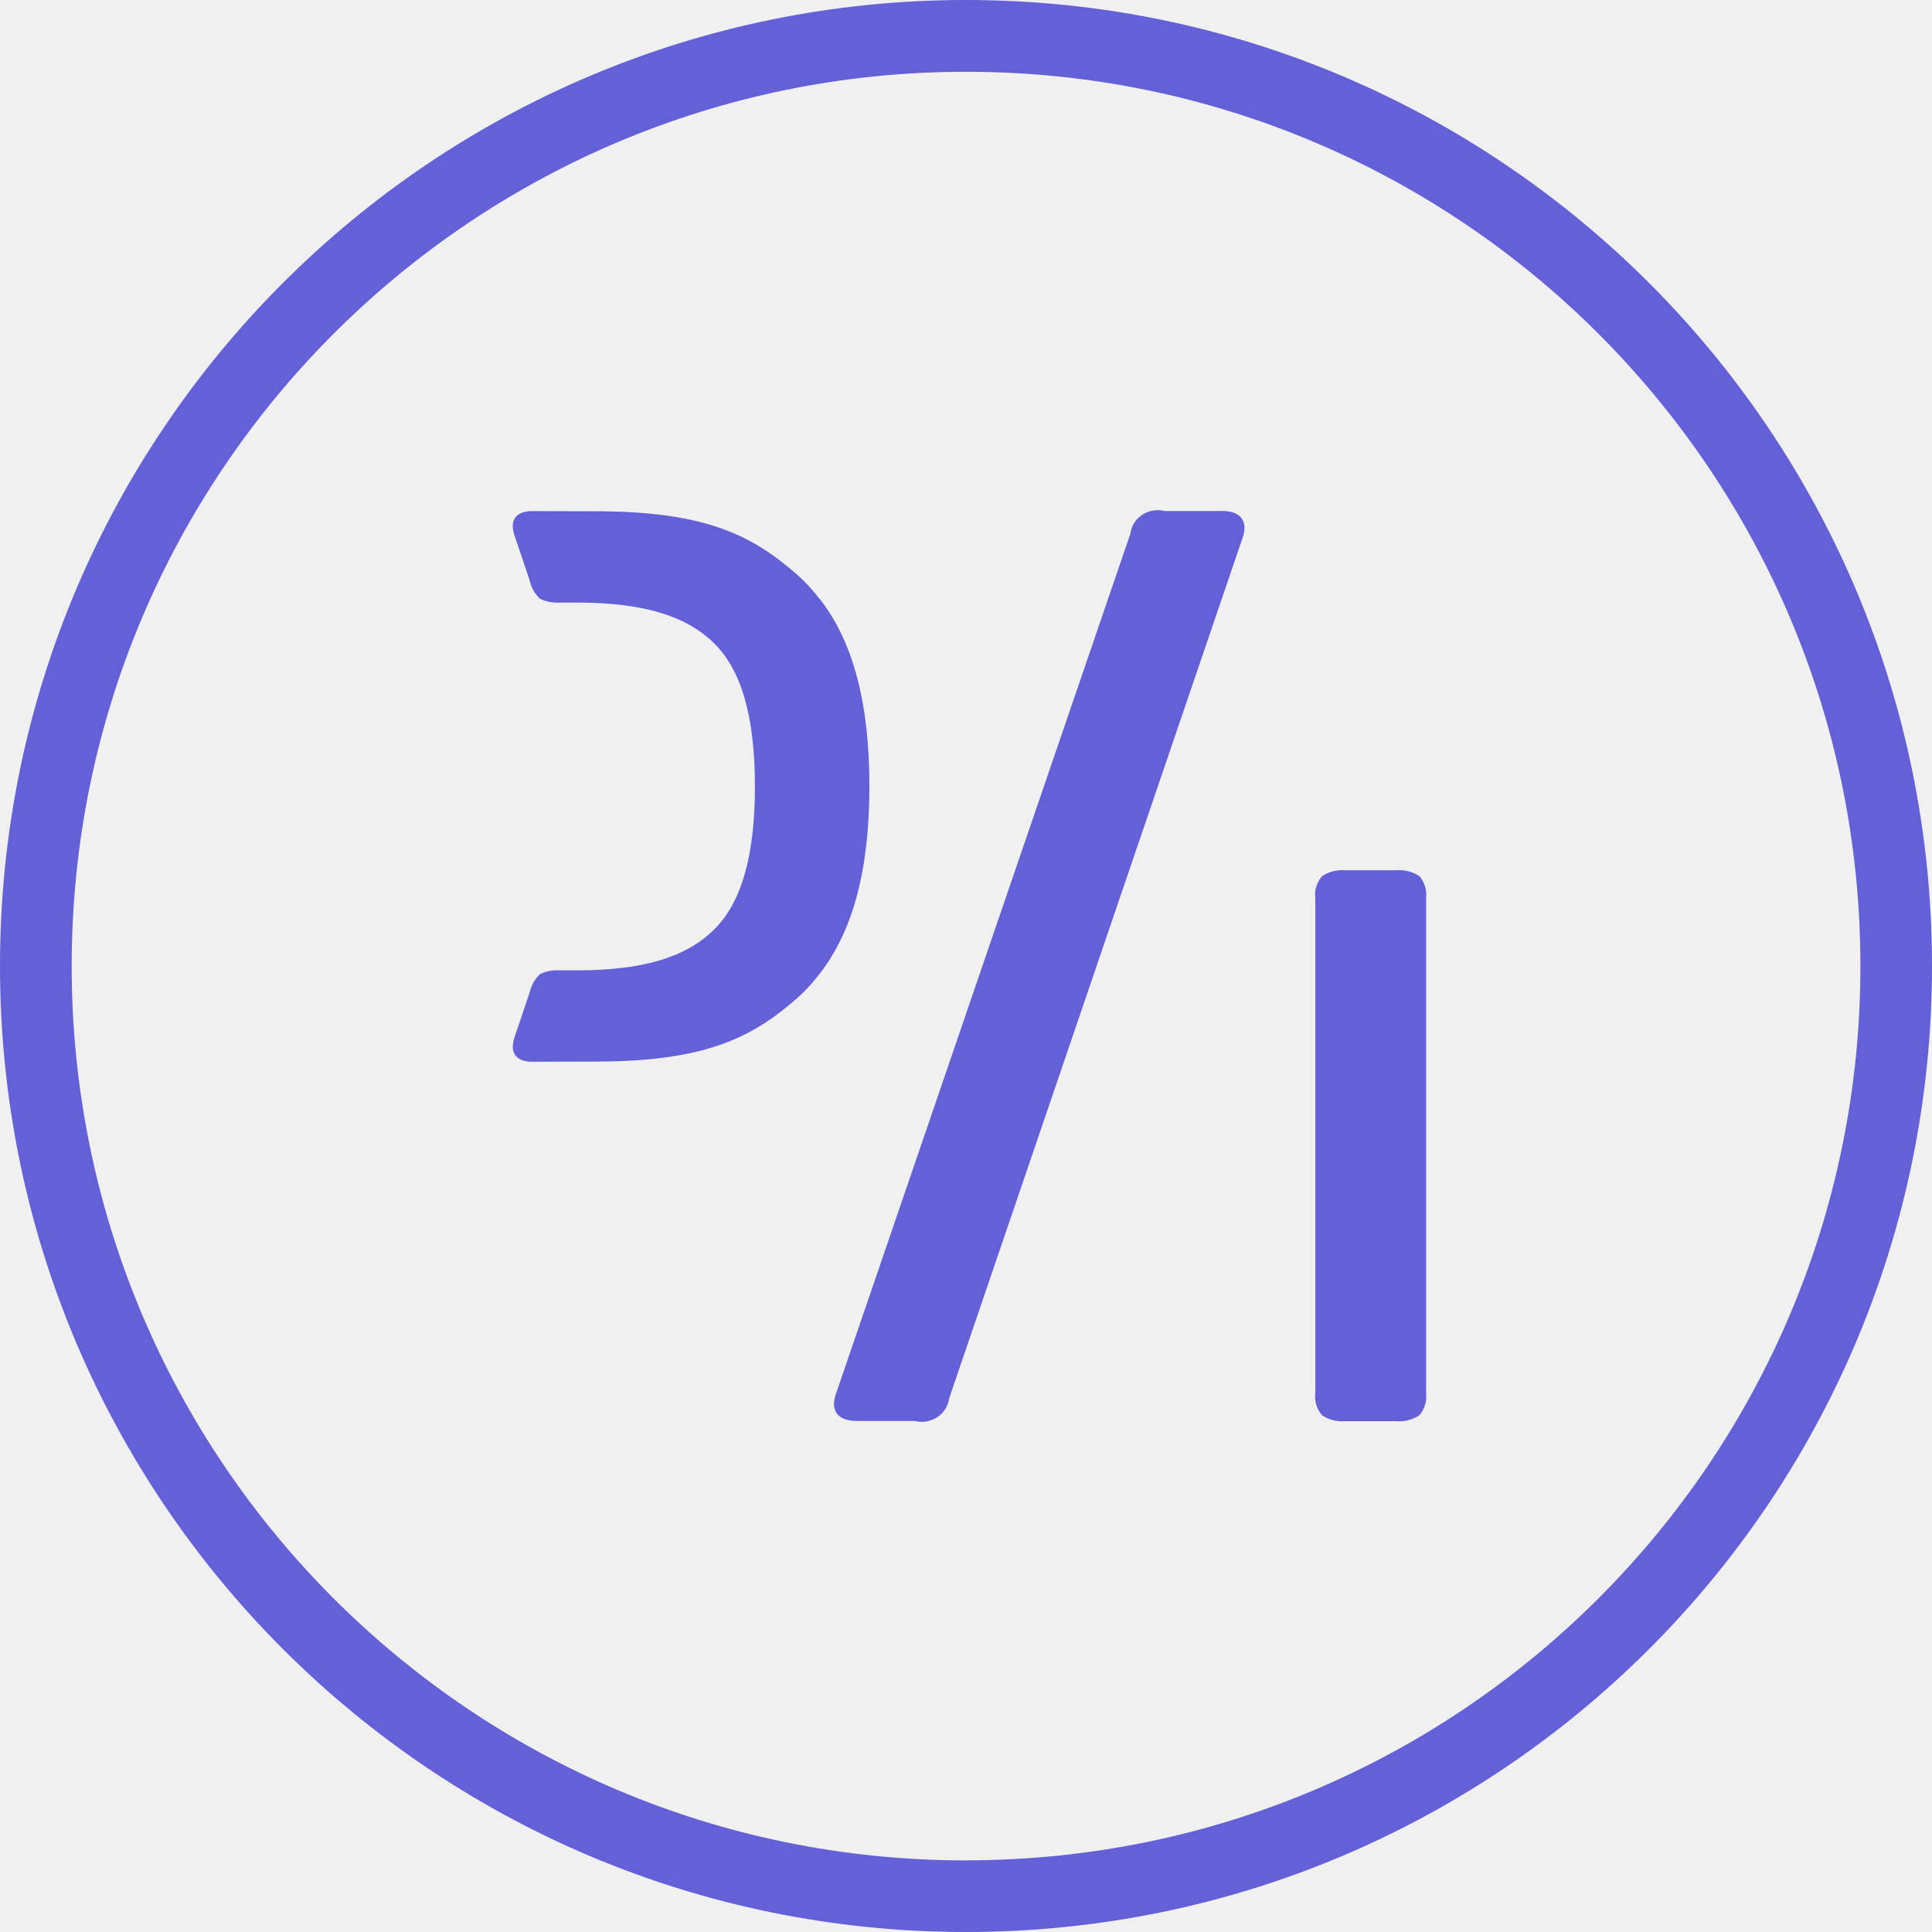
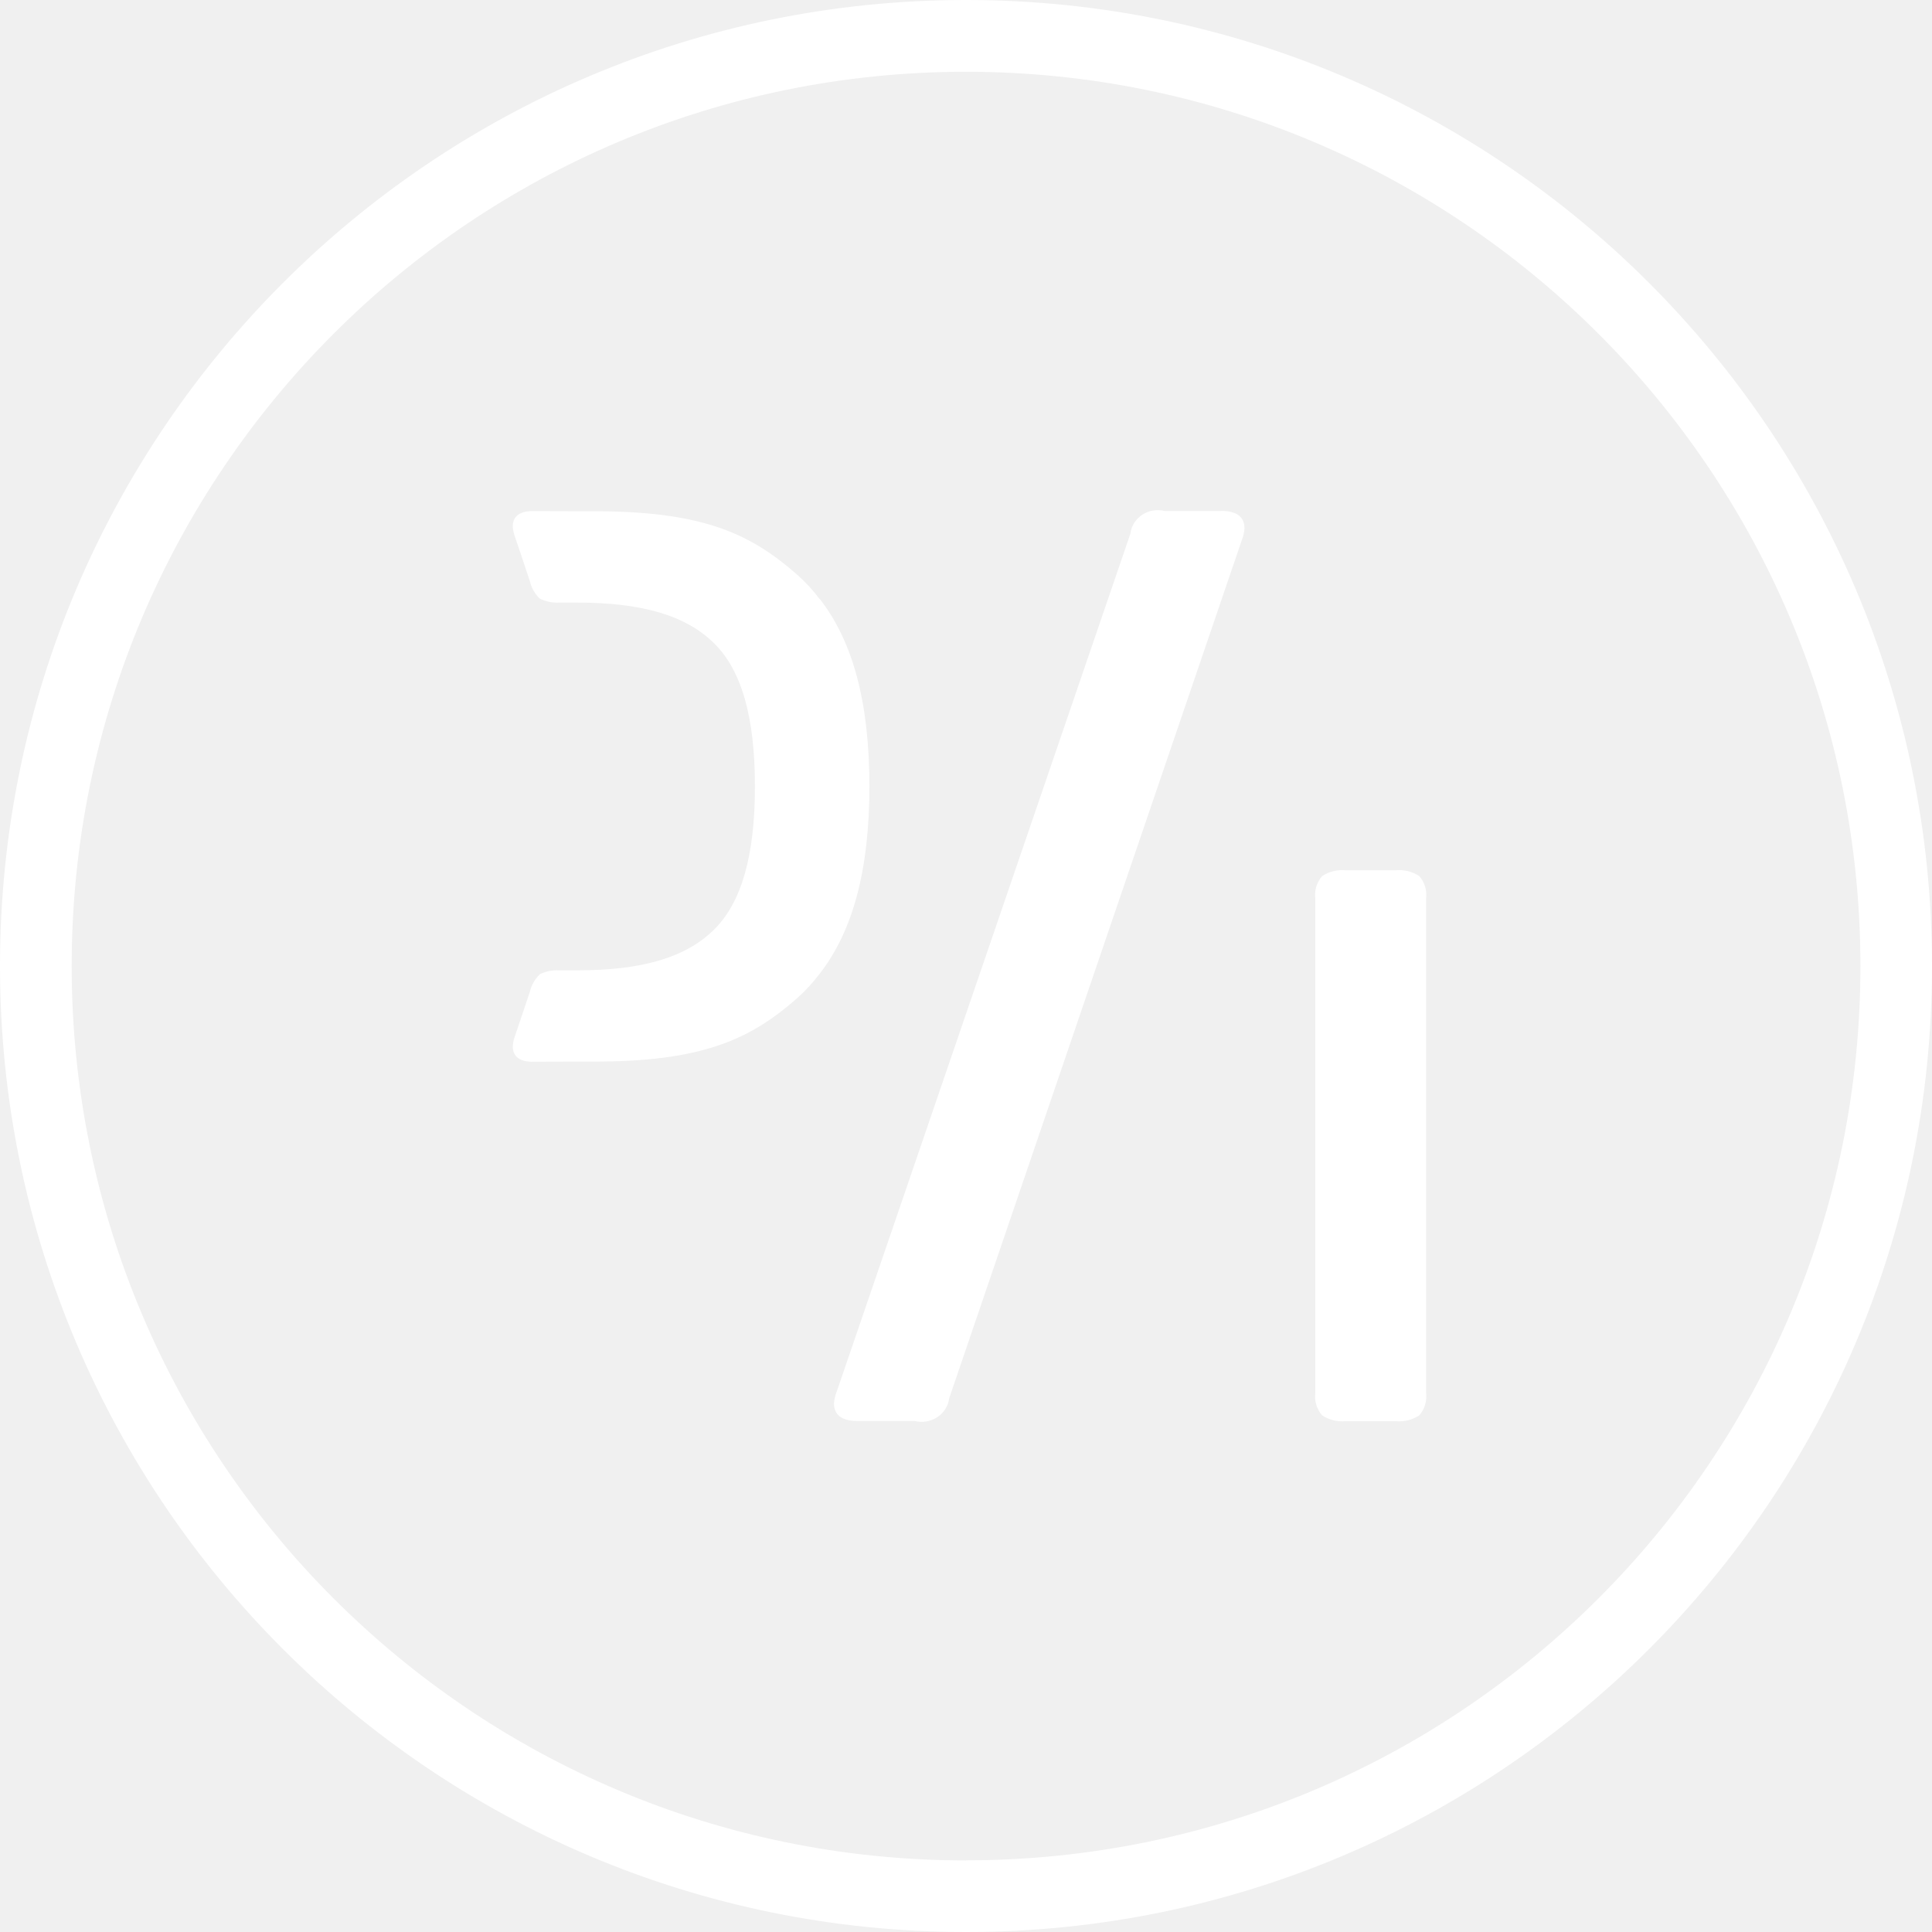
<svg xmlns="http://www.w3.org/2000/svg" width="32" height="32" viewBox="4 4 20 20" fill="none">
-   <path d="M14 23.259C8.887 23.259 4.742 19.114 4.742 14.001C4.742 8.888 8.887 4.743 14 4.743C19.113 4.743 23.259 8.888 23.259 14.001C23.259 19.113 19.114 23.258 14.001 23.258M14 4C8.477 4 4 8.477 4 14C4 19.523 8.477 24 14 24C19.523 24 24 19.523 24 14C24 8.477 19.523 4 14 4Z" fill="#6360D8" />
-   <path d="M16.644 9.29H16.056C15.977 9.27 15.892 9.284 15.824 9.329C15.756 9.374 15.711 9.445 15.702 9.524L12.662 18.405C12.646 18.444 12.636 18.486 12.633 18.528C12.633 18.612 12.675 18.71 12.874 18.71H13.468C13.548 18.73 13.634 18.716 13.702 18.671C13.771 18.626 13.816 18.554 13.826 18.475L16.855 9.592C16.87 9.553 16.88 9.512 16.883 9.47C16.883 9.386 16.842 9.289 16.644 9.289" fill="#6360D8" />
-   <path d="M18.692 13.069C18.62 13.022 18.534 13.001 18.448 13.009H17.93C17.844 13.001 17.758 13.022 17.687 13.069C17.631 13.133 17.605 13.217 17.616 13.3V18.42C17.605 18.504 17.631 18.588 17.687 18.652C17.758 18.699 17.845 18.72 17.93 18.712H18.448C18.534 18.72 18.62 18.699 18.692 18.652C18.748 18.587 18.773 18.504 18.763 18.42V13.3C18.773 13.217 18.748 13.133 18.692 13.069Z" fill="#6360D8" />
-   <path d="M12.486 10.203C12.417 10.111 12.338 10.025 12.251 9.948C11.787 9.541 11.308 9.303 10.232 9.293L9.533 9.291H9.529C9.492 9.289 9.455 9.293 9.42 9.302C9.347 9.324 9.273 9.385 9.327 9.546L9.397 9.752L9.485 10.015C9.5 10.084 9.536 10.147 9.588 10.197C9.648 10.227 9.716 10.241 9.784 10.238H9.974C10.648 10.238 11.098 10.371 11.389 10.656C11.677 10.937 11.815 11.423 11.815 12.141C11.815 12.859 11.676 13.345 11.389 13.626C11.098 13.912 10.649 14.045 9.974 14.045H9.785C9.717 14.041 9.649 14.055 9.589 14.085C9.537 14.135 9.501 14.198 9.485 14.267L9.397 14.53L9.327 14.736C9.273 14.897 9.347 14.958 9.42 14.98C9.455 14.989 9.491 14.993 9.528 14.991L10.232 14.989C11.308 14.979 11.787 14.741 12.251 14.334C12.338 14.257 12.416 14.171 12.486 14.079C12.831 13.635 13 13.001 13 12.14C13 11.278 12.832 10.643 12.486 10.2" fill="#6360D8" />
+   <path d="M14 23.259C8.887 23.259 4.742 19.114 4.742 14.001C4.742 8.888 8.887 4.743 14 4.743C19.113 4.743 23.259 8.888 23.259 14.001C23.259 19.113 19.114 23.258 14.001 23.258M14 4C8.477 4 4 8.477 4 14C4 19.523 8.477 24 14 24C19.523 24 24 19.523 24 14C24 8.477 19.523 4 14 4Z" fill="#FFFFFF" />
+   <path d="M16.644 9.29H16.056C15.977 9.27 15.892 9.284 15.824 9.329C15.756 9.374 15.711 9.445 15.702 9.524L12.662 18.405C12.646 18.444 12.636 18.486 12.633 18.528C12.633 18.612 12.675 18.71 12.874 18.71H13.468C13.548 18.73 13.634 18.716 13.702 18.671C13.771 18.626 13.816 18.554 13.826 18.475L16.855 9.592C16.87 9.553 16.88 9.512 16.883 9.47C16.883 9.386 16.842 9.289 16.644 9.289" fill="#FFFFFF" />
+   <path d="M18.692 13.069C18.62 13.022 18.534 13.001 18.448 13.009H17.93C17.844 13.001 17.758 13.022 17.687 13.069C17.631 13.133 17.605 13.217 17.616 13.3V18.42C17.605 18.504 17.631 18.588 17.687 18.652C17.758 18.699 17.845 18.72 17.93 18.712H18.448C18.534 18.72 18.62 18.699 18.692 18.652C18.748 18.587 18.773 18.504 18.763 18.42V13.3C18.773 13.217 18.748 13.133 18.692 13.069Z" fill="#FFFFFF" />
+   <path d="M12.486 10.203C12.417 10.111 12.338 10.025 12.251 9.948C11.787 9.541 11.308 9.303 10.232 9.293L9.533 9.291H9.529C9.492 9.289 9.455 9.293 9.42 9.302C9.347 9.324 9.273 9.385 9.327 9.546L9.397 9.752L9.485 10.015C9.5 10.084 9.536 10.147 9.588 10.197C9.648 10.227 9.716 10.241 9.784 10.238H9.974C10.648 10.238 11.098 10.371 11.389 10.656C11.677 10.937 11.815 11.423 11.815 12.141C11.815 12.859 11.676 13.345 11.389 13.626C11.098 13.912 10.649 14.045 9.974 14.045H9.785C9.717 14.041 9.649 14.055 9.589 14.085C9.537 14.135 9.501 14.198 9.485 14.267L9.397 14.53L9.327 14.736C9.273 14.897 9.347 14.958 9.42 14.98C9.455 14.989 9.491 14.993 9.528 14.991L10.232 14.989C11.308 14.979 11.787 14.741 12.251 14.334C12.338 14.257 12.416 14.171 12.486 14.079C12.831 13.635 13 13.001 13 12.14C13 11.278 12.832 10.643 12.486 10.2" fill="#FFFFFF" />
</svg>
